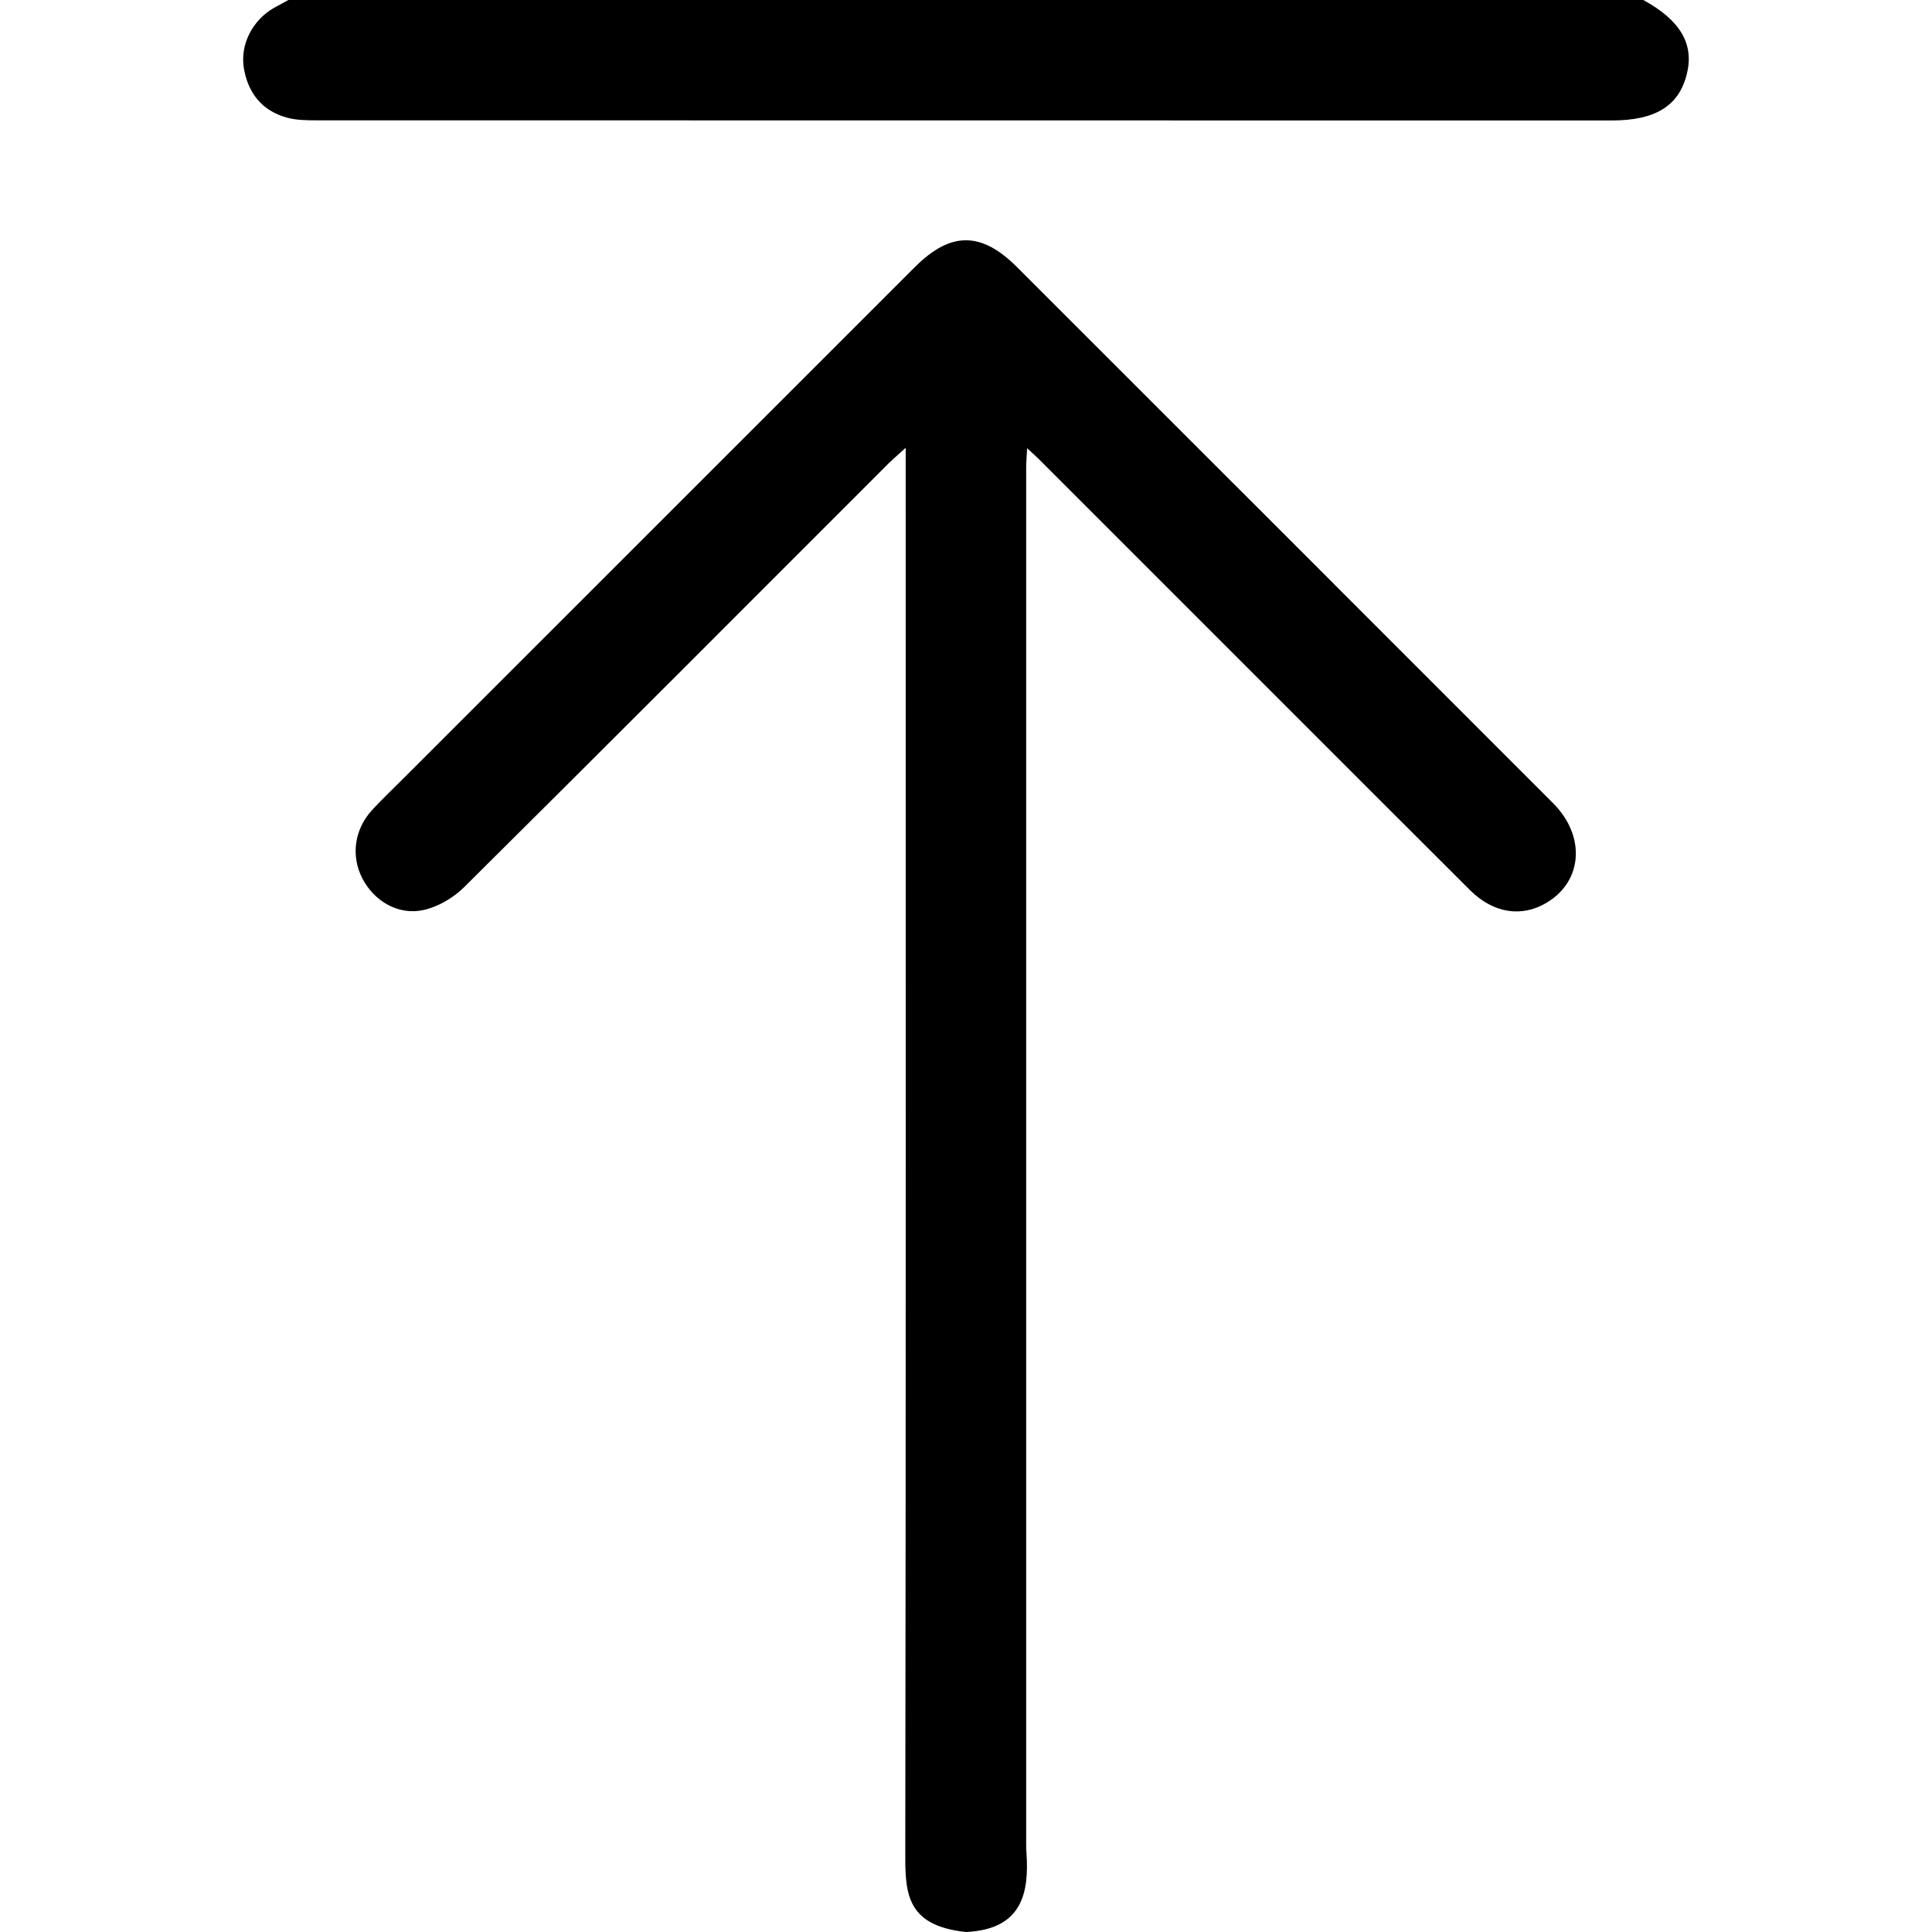
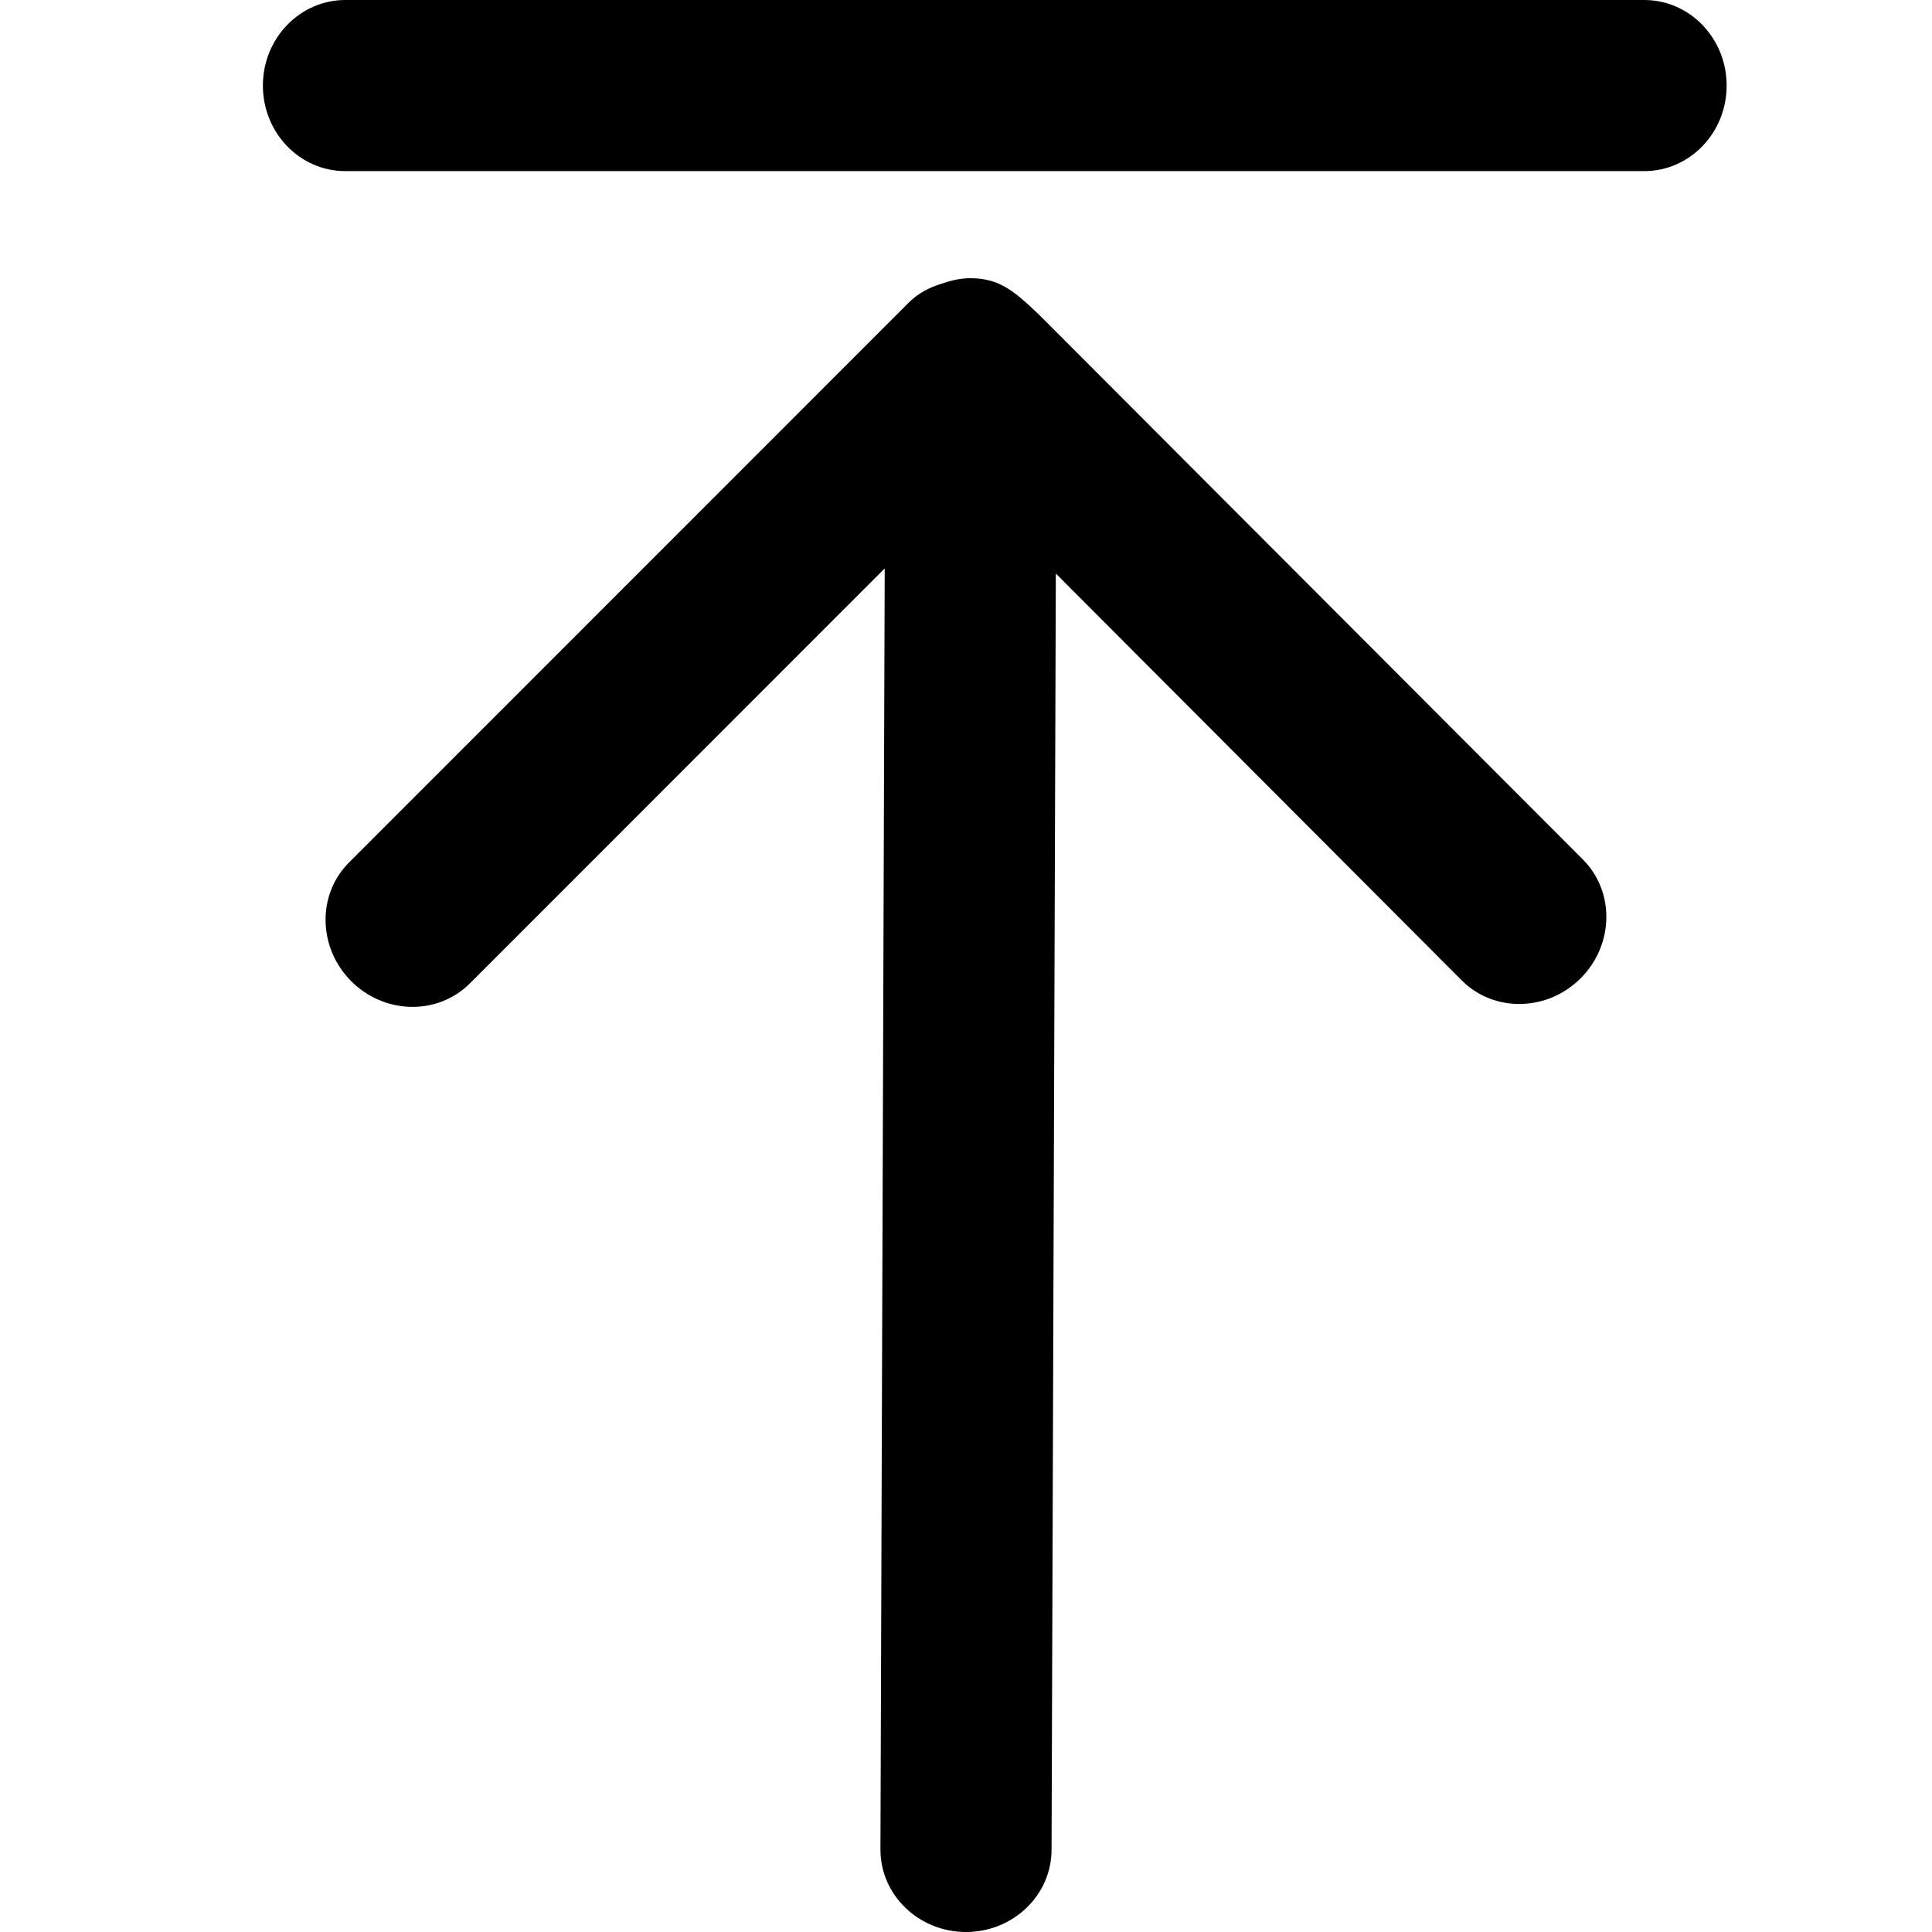
<svg xmlns="http://www.w3.org/2000/svg" version="1.1" id="upload" x="0px" y="0px" viewBox="0 0 14 14" style="enable-background:new 0 0 14 14;" xml:space="preserve">
-   <path d="M7,14c-0.447-0.047-0.441-0.297-0.44-0.6c0.005-3.331,0.003-6.663,0.003-9.994  c0-0.044,0-0.089,0-0.161C6.51,3.293,6.474,3.324,6.44,3.357C5.415,4.382,4.391,5.409,3.362,6.43  C3.286,6.505,3.178,6.569,3.075,6.593c-0.186,0.044-0.365-0.062-0.451-0.231  c-0.082-0.163-0.056-0.352,0.073-0.493c0.071-0.077,0.147-0.149,0.221-0.223  C4.155,4.41,5.393,3.172,6.63,1.935c0.258-0.258,0.48-0.259,0.739,0  c1.296,1.295,2.591,2.59,3.885,3.885c0.237,0.237,0.216,0.563-0.044,0.72  c-0.181,0.11-0.388,0.079-0.557-0.089c-0.48-0.478-0.958-0.957-1.437-1.436  c-0.562-0.562-1.125-1.125-1.687-1.687C7.507,3.306,7.483,3.285,7.443,3.248  C7.44,3.308,7.436,3.35,7.436,3.392c-0,3.326,0,6.653,0,9.979  c0,0.015,0.001,0.039,0.002,0.053C7.458,13.713,7.41,13.981,7,14z M2.09,0  C2.055,0.019,2.02,0.038,1.985,0.057C1.831,0.146,1.739,0.32,1.767,0.493  C1.797,0.674,1.898,0.802,2.078,0.852c0.068,0.019,0.143,0.02,0.215,0.02  C5.422,0.873,8.55,0.872,11.678,0.873c0.318,0,0.489-0.105,0.546-0.339  C12.277,0.318,12.175,0.146,11.908,0C8.635,0,5.363,0,2.09,0z" />
+   <path d="M7.031,2.016c-0.075,0-0.145,0.018-0.212,0.041  C6.734,2.084,6.652,2.125,6.585,2.193L2.529,6.25  c-0.233,0.233-0.225,0.618,0.016,0.86C2.787,7.352,3.172,7.359,3.405,7.126  l3.006-3.007l-0.031,9.284C6.38,13.733,6.658,14,7,14s0.62-0.267,0.62-0.597  l0.031-9.247l2.942,2.949c0.233,0.233,0.619,0.226,0.861-0.016  c0.242-0.242,0.249-0.628,0.016-0.861l-3.932-3.939  C7.355,2.114,7.247,2.016,7.031,2.016z M9.678,1.24v0L2.502,1.24  c-0.33,0-0.597-0.278-0.597-0.62S2.173,0,2.502,0l2.237,0V0l7.176,0  c0.33,0,0.597,0.278,0.597,0.62s-0.267,0.62-0.597,0.62L9.678,1.24z" />
</svg>
